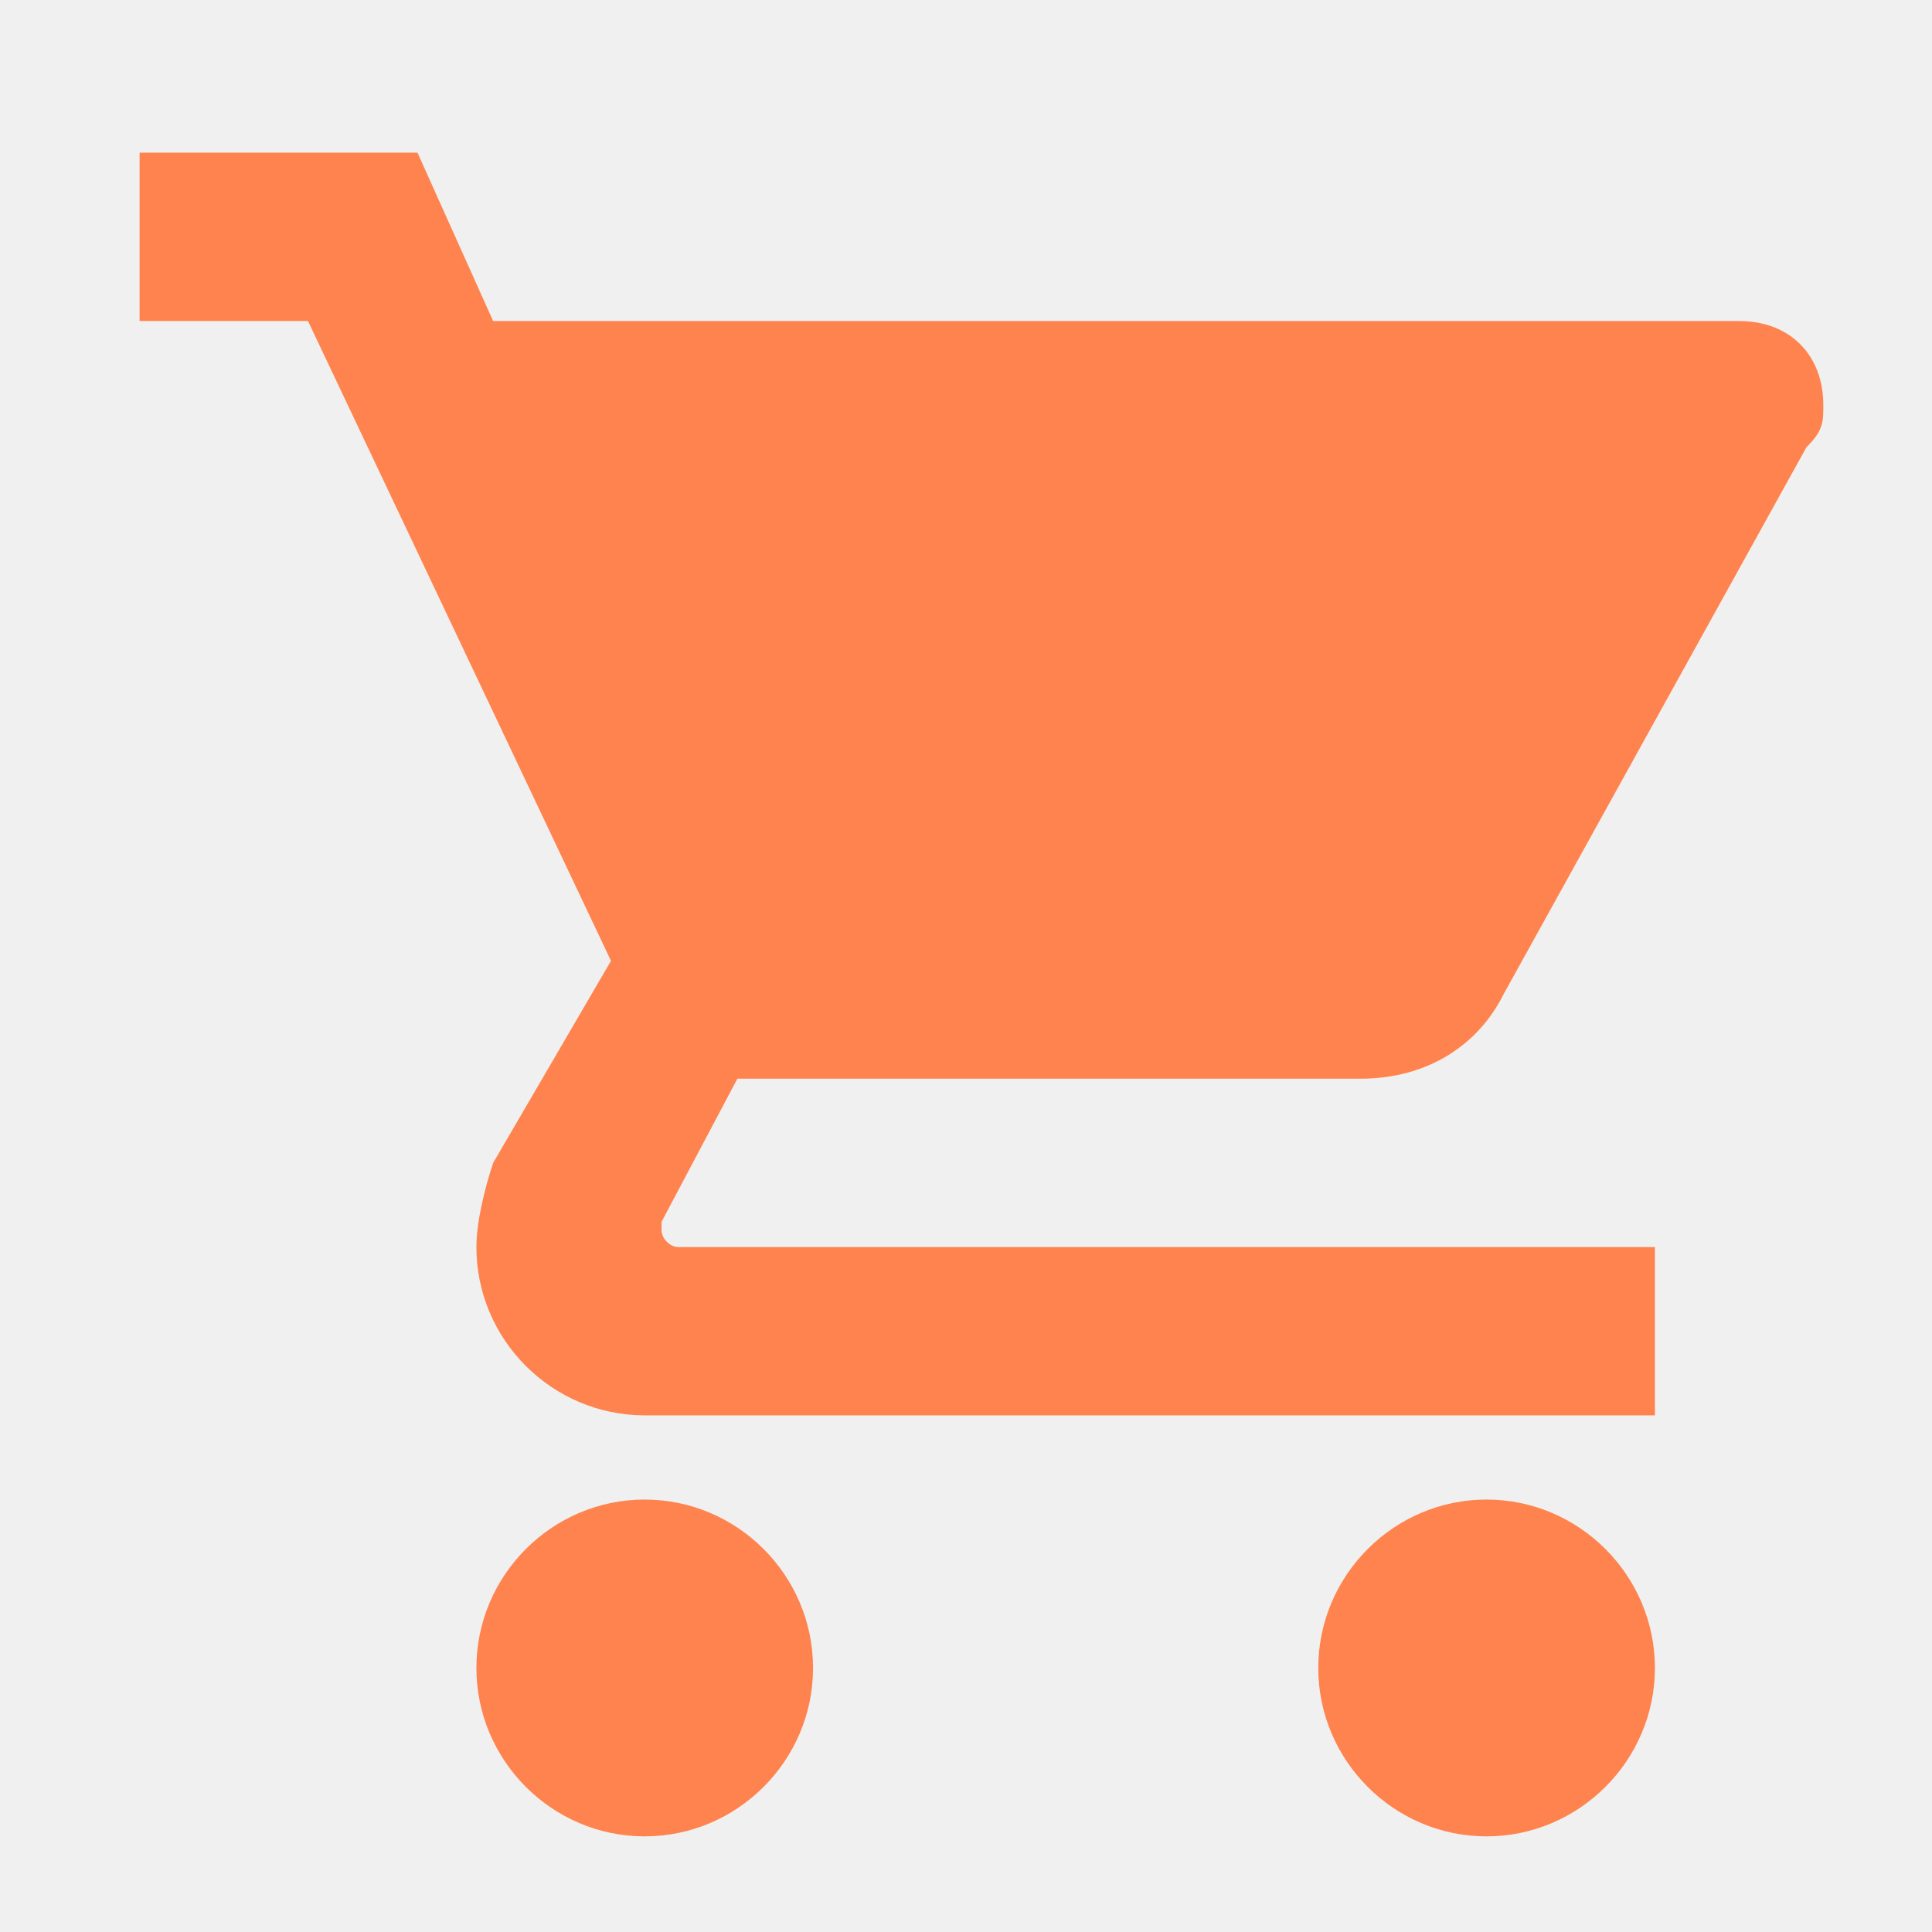
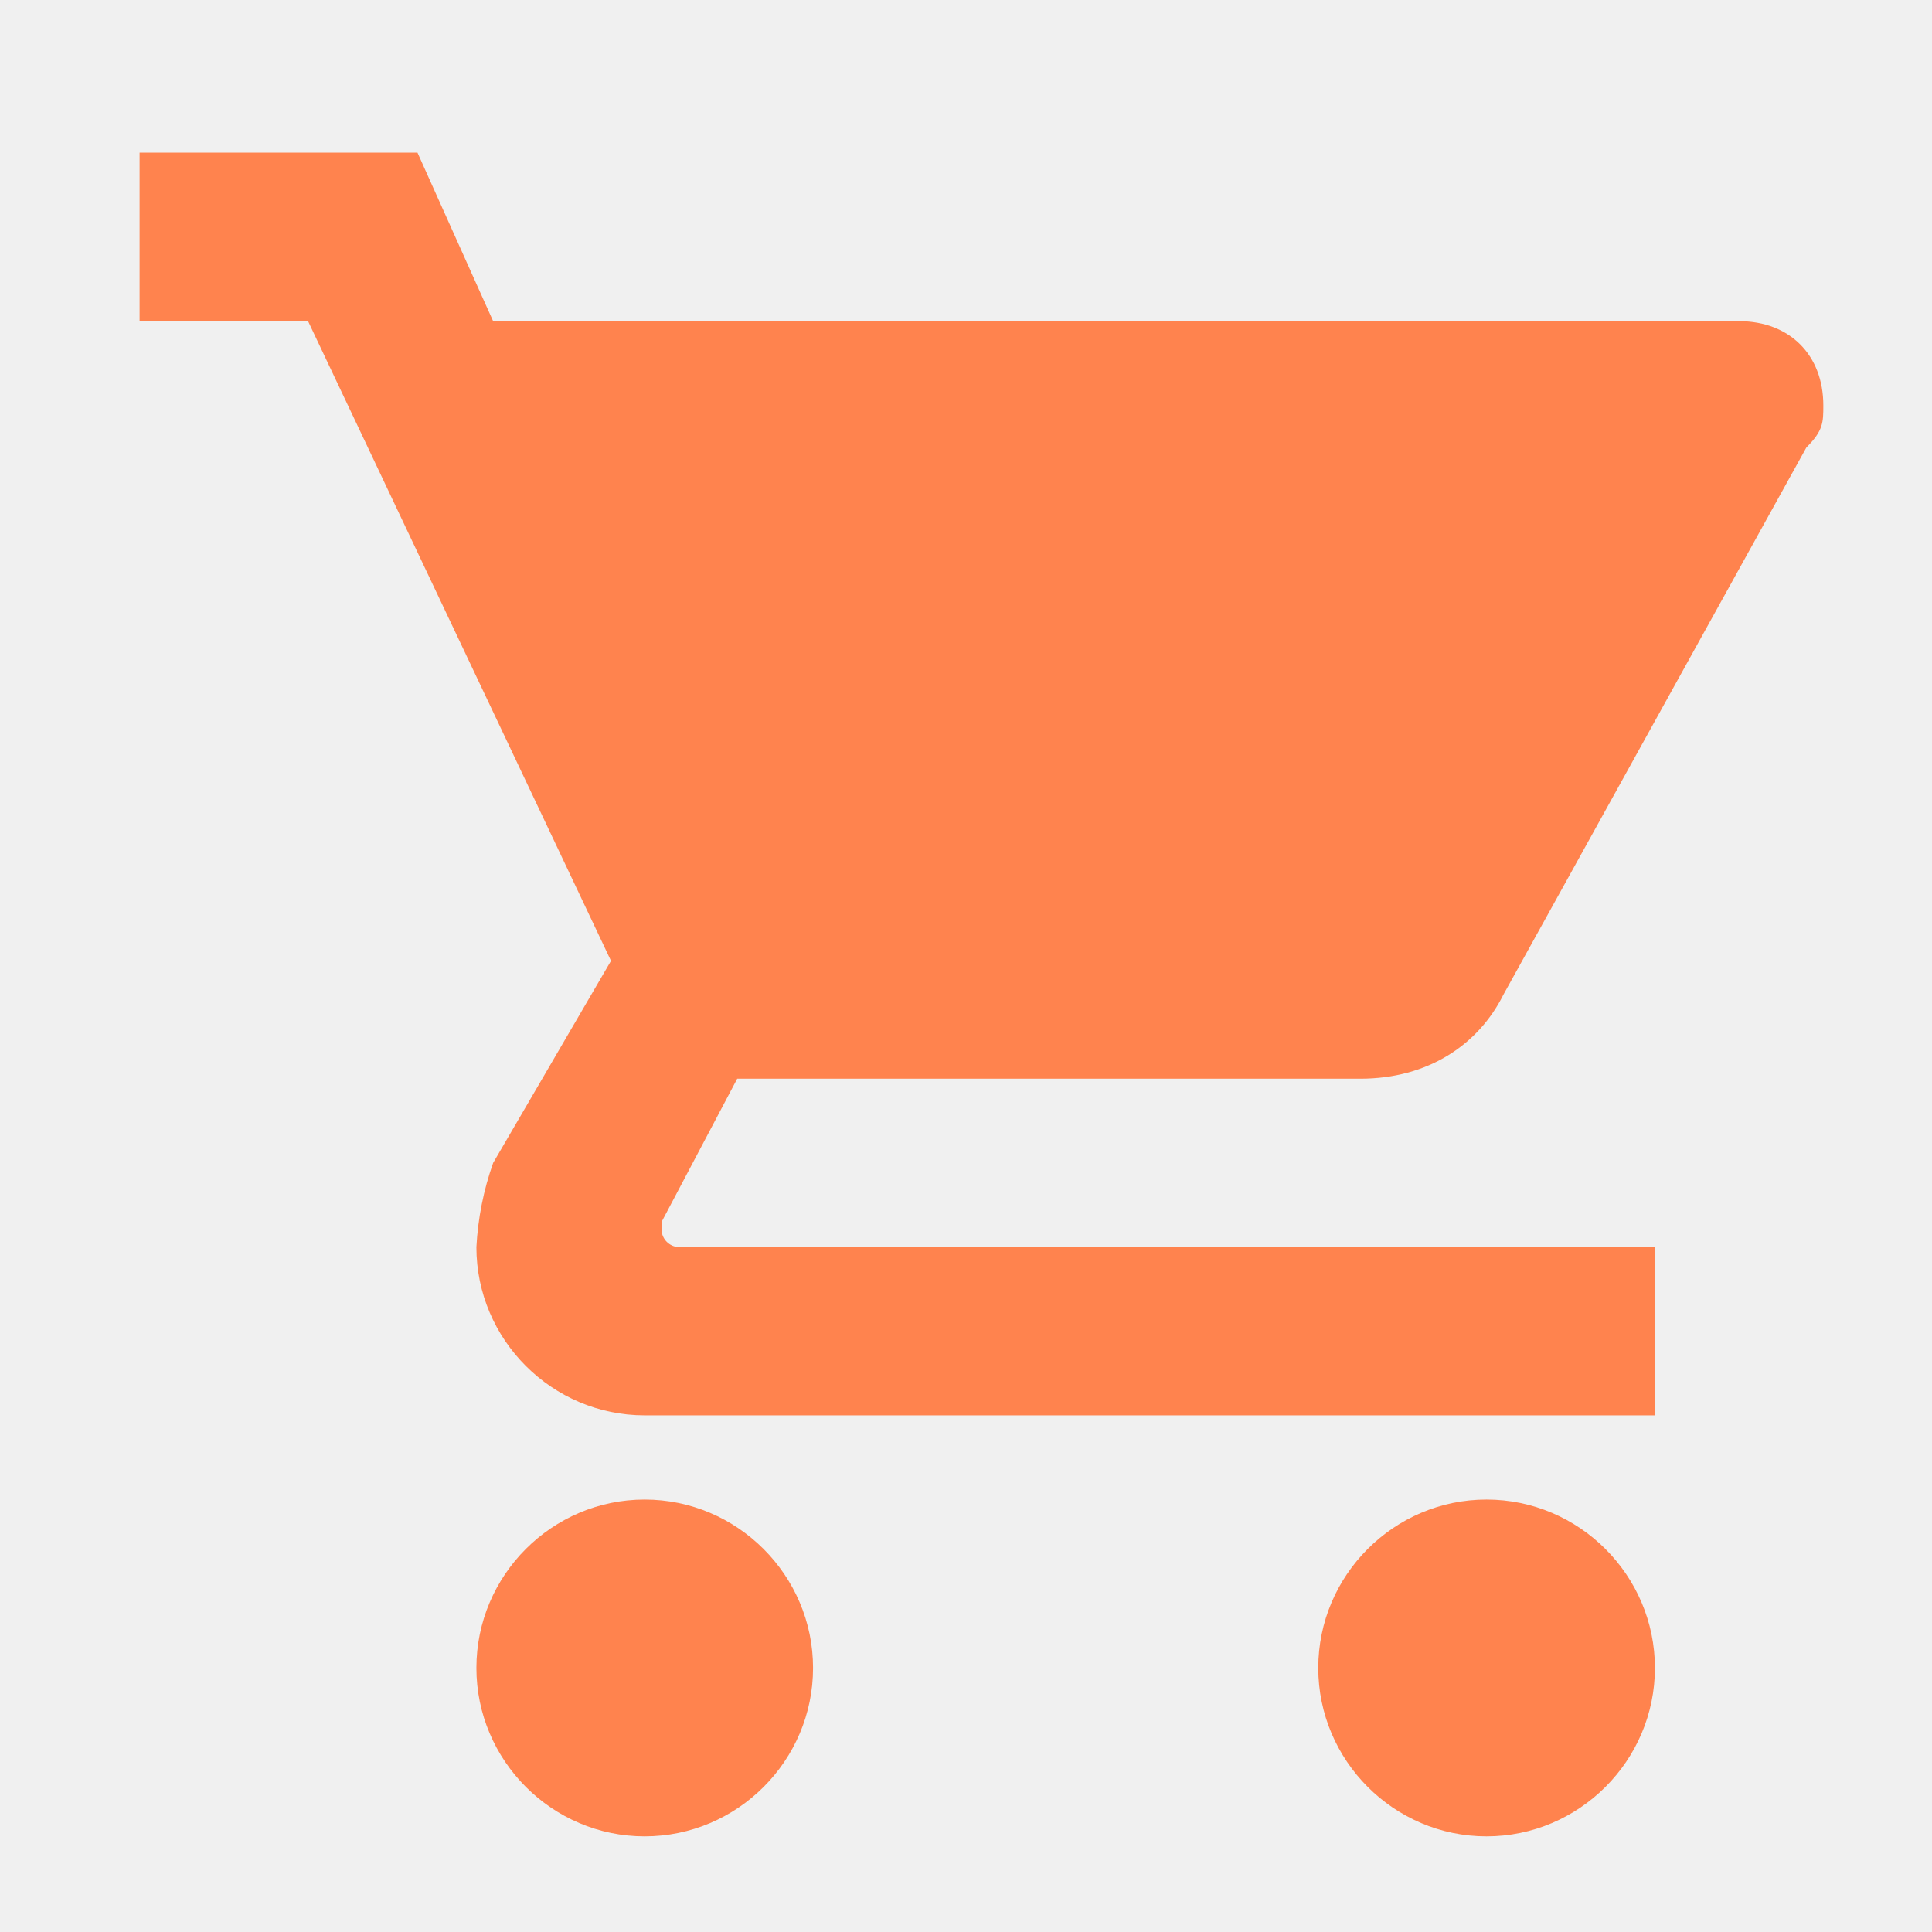
<svg xmlns="http://www.w3.org/2000/svg" viewBox="0 0 12 12" fill="none">
  <g clip-path="url(#clip0)">
-     <path d="M4.004 9.314C3.429 9.314 2.959 9.785 2.959 10.36C2.959 10.935 3.429 11.406 4.004 11.406C4.58 11.406 5.05 10.935 5.05 10.36C5.05 9.785 4.58 9.314 4.004 9.314ZM0.867 0.948V1.994H1.913L3.795 5.968L3.063 7.223C3.011 7.38 2.959 7.589 2.959 7.746C2.959 8.321 3.429 8.791 4.004 8.791H10.279V7.746H4.214C4.161 7.746 4.109 7.693 4.109 7.641V7.589L4.58 6.7H8.449C8.867 6.7 9.181 6.491 9.338 6.177L11.22 2.778C11.325 2.674 11.325 2.621 11.325 2.517C11.325 2.203 11.116 1.994 10.802 1.994H3.063L2.593 0.948H0.867ZM9.233 9.314C8.658 9.314 8.188 9.785 8.188 10.36C8.188 10.935 8.658 11.406 9.233 11.406C9.808 11.406 10.279 10.935 10.279 10.36C10.279 9.785 9.808 9.314 9.233 9.314Z" fill="#FF834E" />
+     <path d="M4.004 9.314c-.575 0-1.045.47-1.045 1.046 0 .575.47 1.046 1.045 1.046.576 0 1.046-.47 1.046-1.046 0-.575-.47-1.046-1.046-1.046zM.867.948v1.046h1.046l1.882 3.974-.732 1.255a1.858 1.858 0 00-.104.523c0 .575.47 1.045 1.045 1.045h6.275V7.746H4.214a.112.112 0 01-.105-.105V7.59l.47-.89h3.87c.418 0 .732-.208.889-.522l1.882-3.399c.105-.104.105-.157.105-.261 0-.314-.21-.523-.523-.523H3.063L2.593.948H.867zm8.366 8.366c-.575 0-1.045.47-1.045 1.046 0 .575.47 1.046 1.045 1.046s1.046-.47 1.046-1.046c0-.575-.47-1.046-1.046-1.046z" fill="#FF834E" />
  </g>
  <defs>
    <clipPath id="clip0">
-       <rect x="0.867" y="0.948" width="10.458" height="10.458" fill="white" />
+       <path fill="#fff" d="M.867.948h10.458v10.458H.867z" />
    </clipPath>
  </defs>
</svg>
